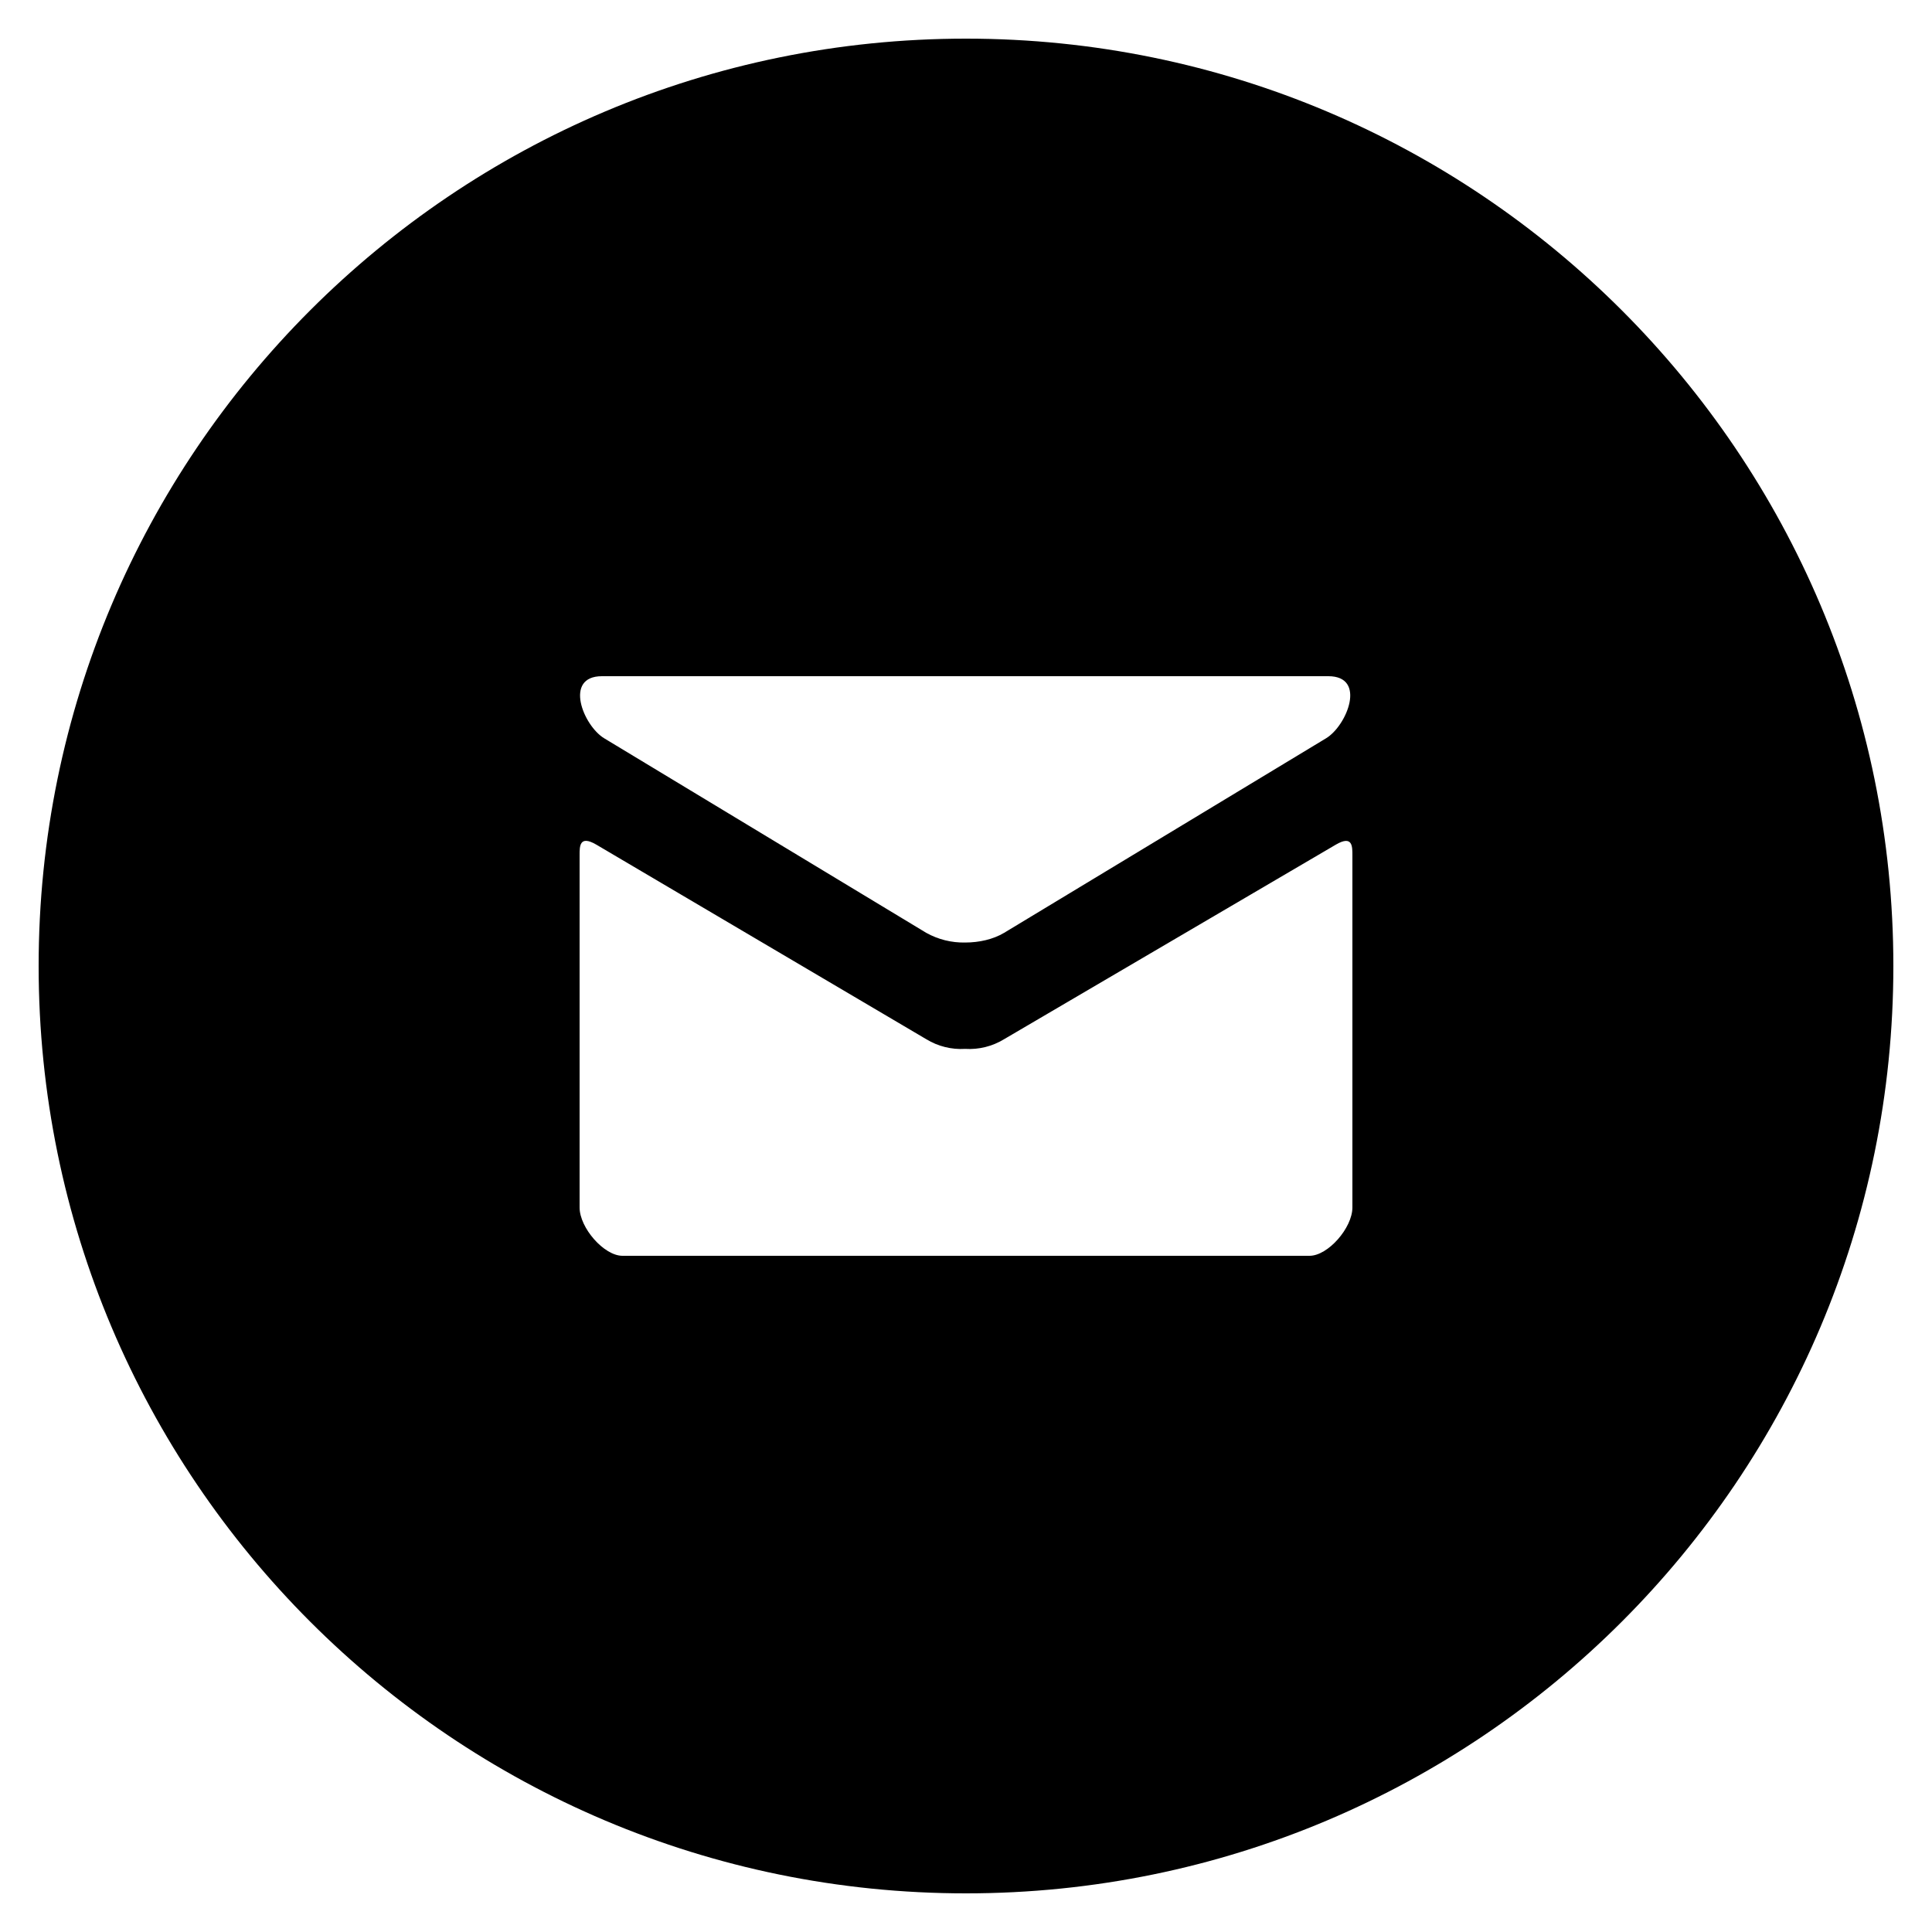
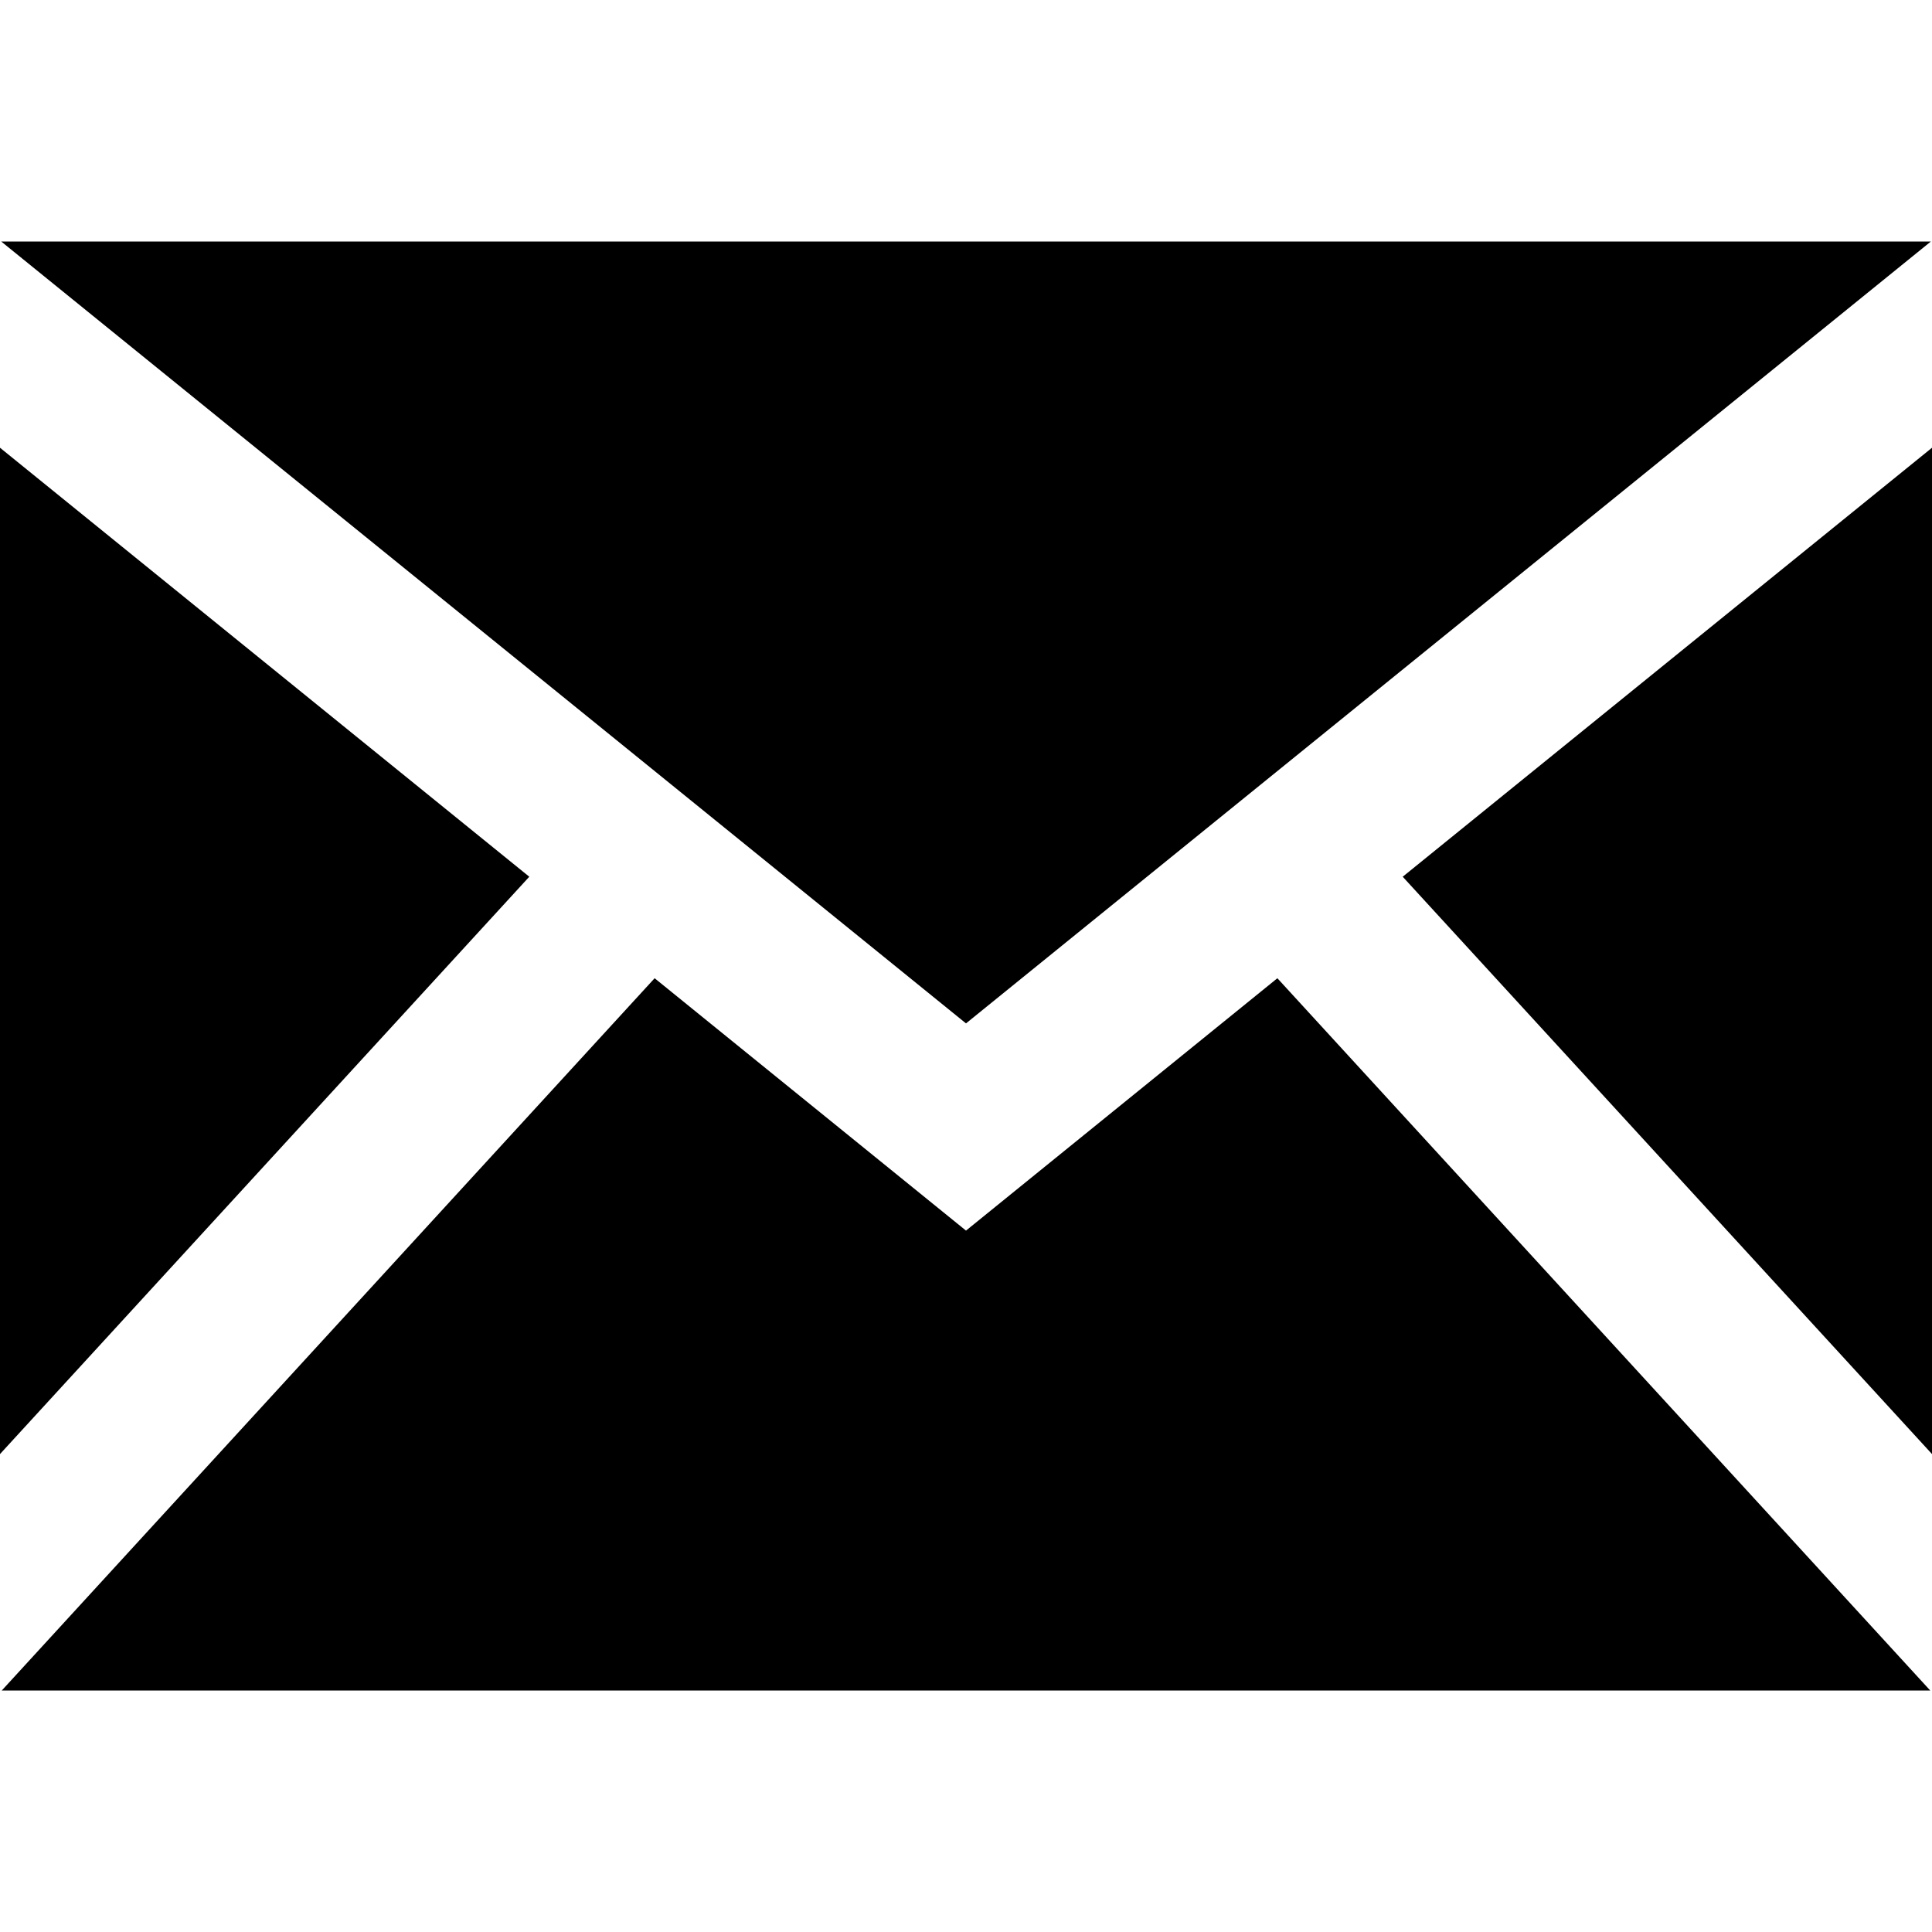
- <svg xmlns="http://www.w3.org/2000/svg" viewBox="0 0 20 20" id="mail">
-   <path d="M10 .4C4.698.4.4 4.698.4 10s4.298 9.6 9.6 9.6 9.6-4.298 9.6-9.6S15.302.4 10 .4zM6.231 7h7.52c.399 0 .193.512-.024.643-.217.13-3.22 1.947-3.333 2.014s-.257.1-.403.1a.793.793 0 01-.402-.1L6.255 7.643C6.038 7.512 5.833 7 6.231 7zM14 12.5c0 .21-.252.5-.444.5H6.444C6.252 13 6 12.71 6 12.5V8.853c0-.092-.002-.211.172-.11l3.417 2.015a.69.69 0 00.402.1.69.69 0 00.403-.1l3.434-2.014c.174-.102.172.018.172.11V12.5z" />
+ <svg xmlns="http://www.w3.org/2000/svg" width="24" height="24">
+   <path d="M12 12.713L.015 3h23.971L12 12.713zm-5.425-1.822L0 5.562v12.501l6.575-7.172zm10.85 0L24 18.063V5.562l-6.575 5.329zm-1.557 1.261L12 15.287l-3.868-3.135L.022 21h23.956l-8.11-8.848z" />
</svg>
